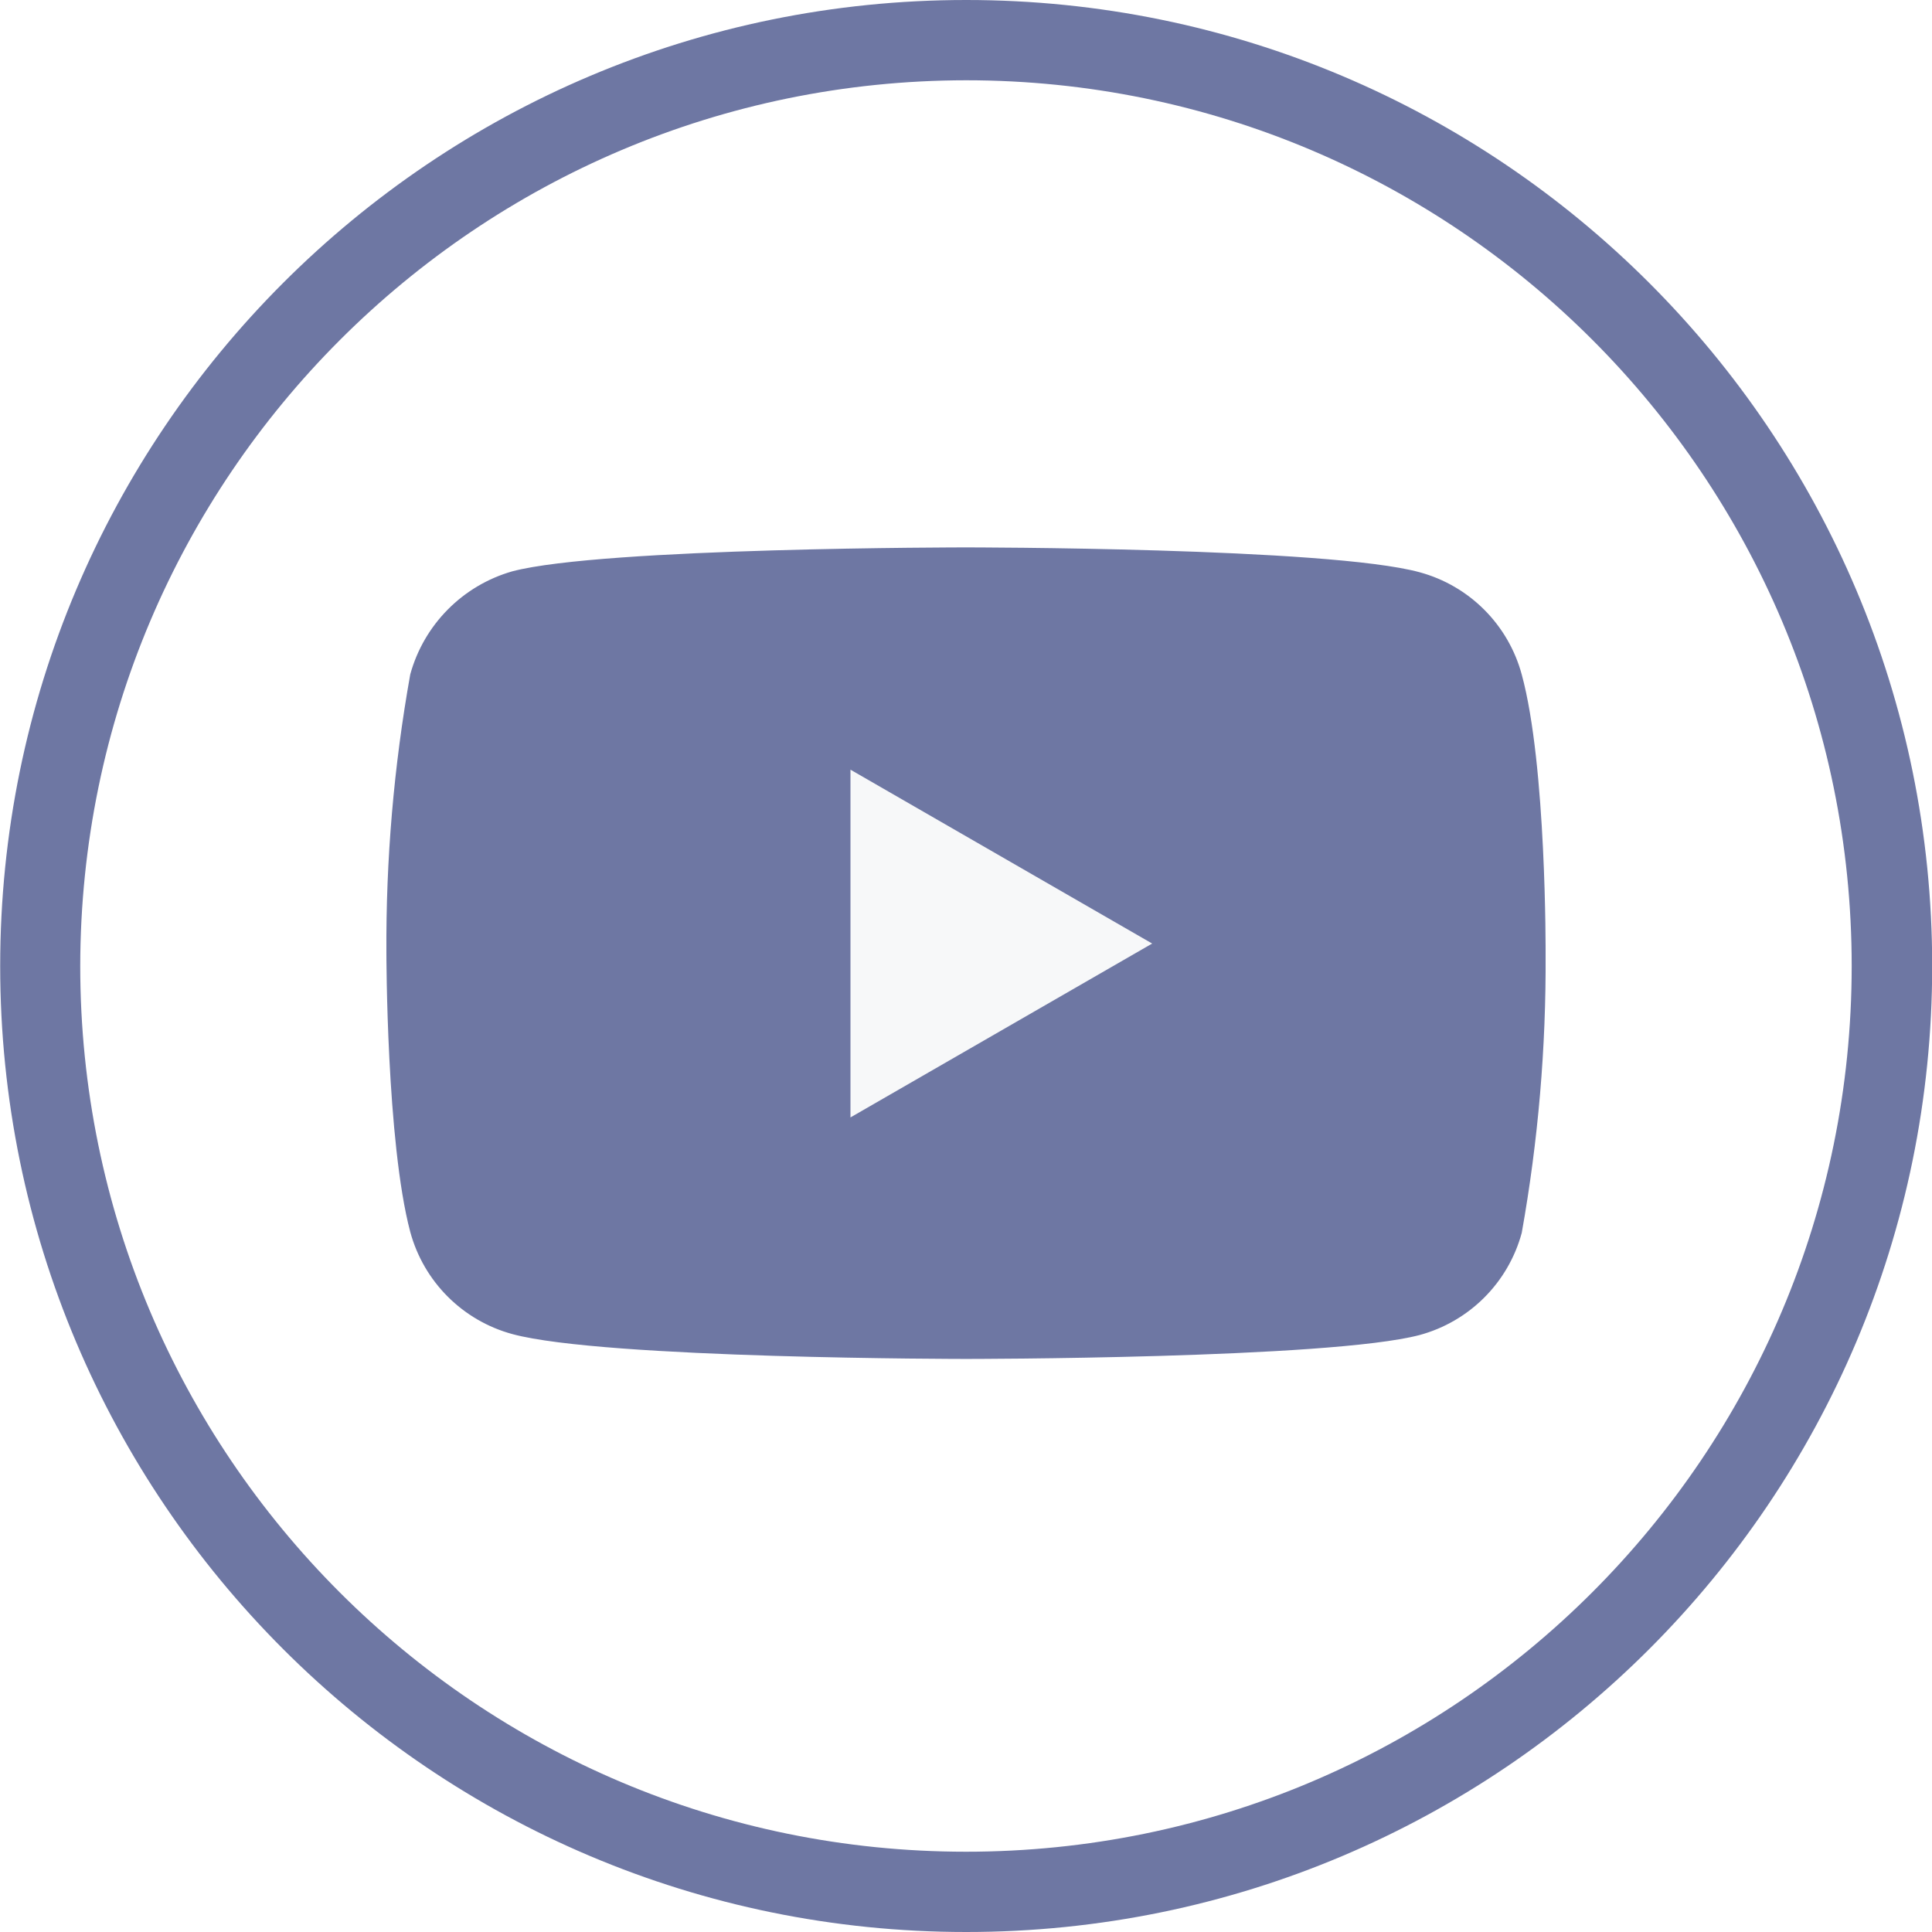
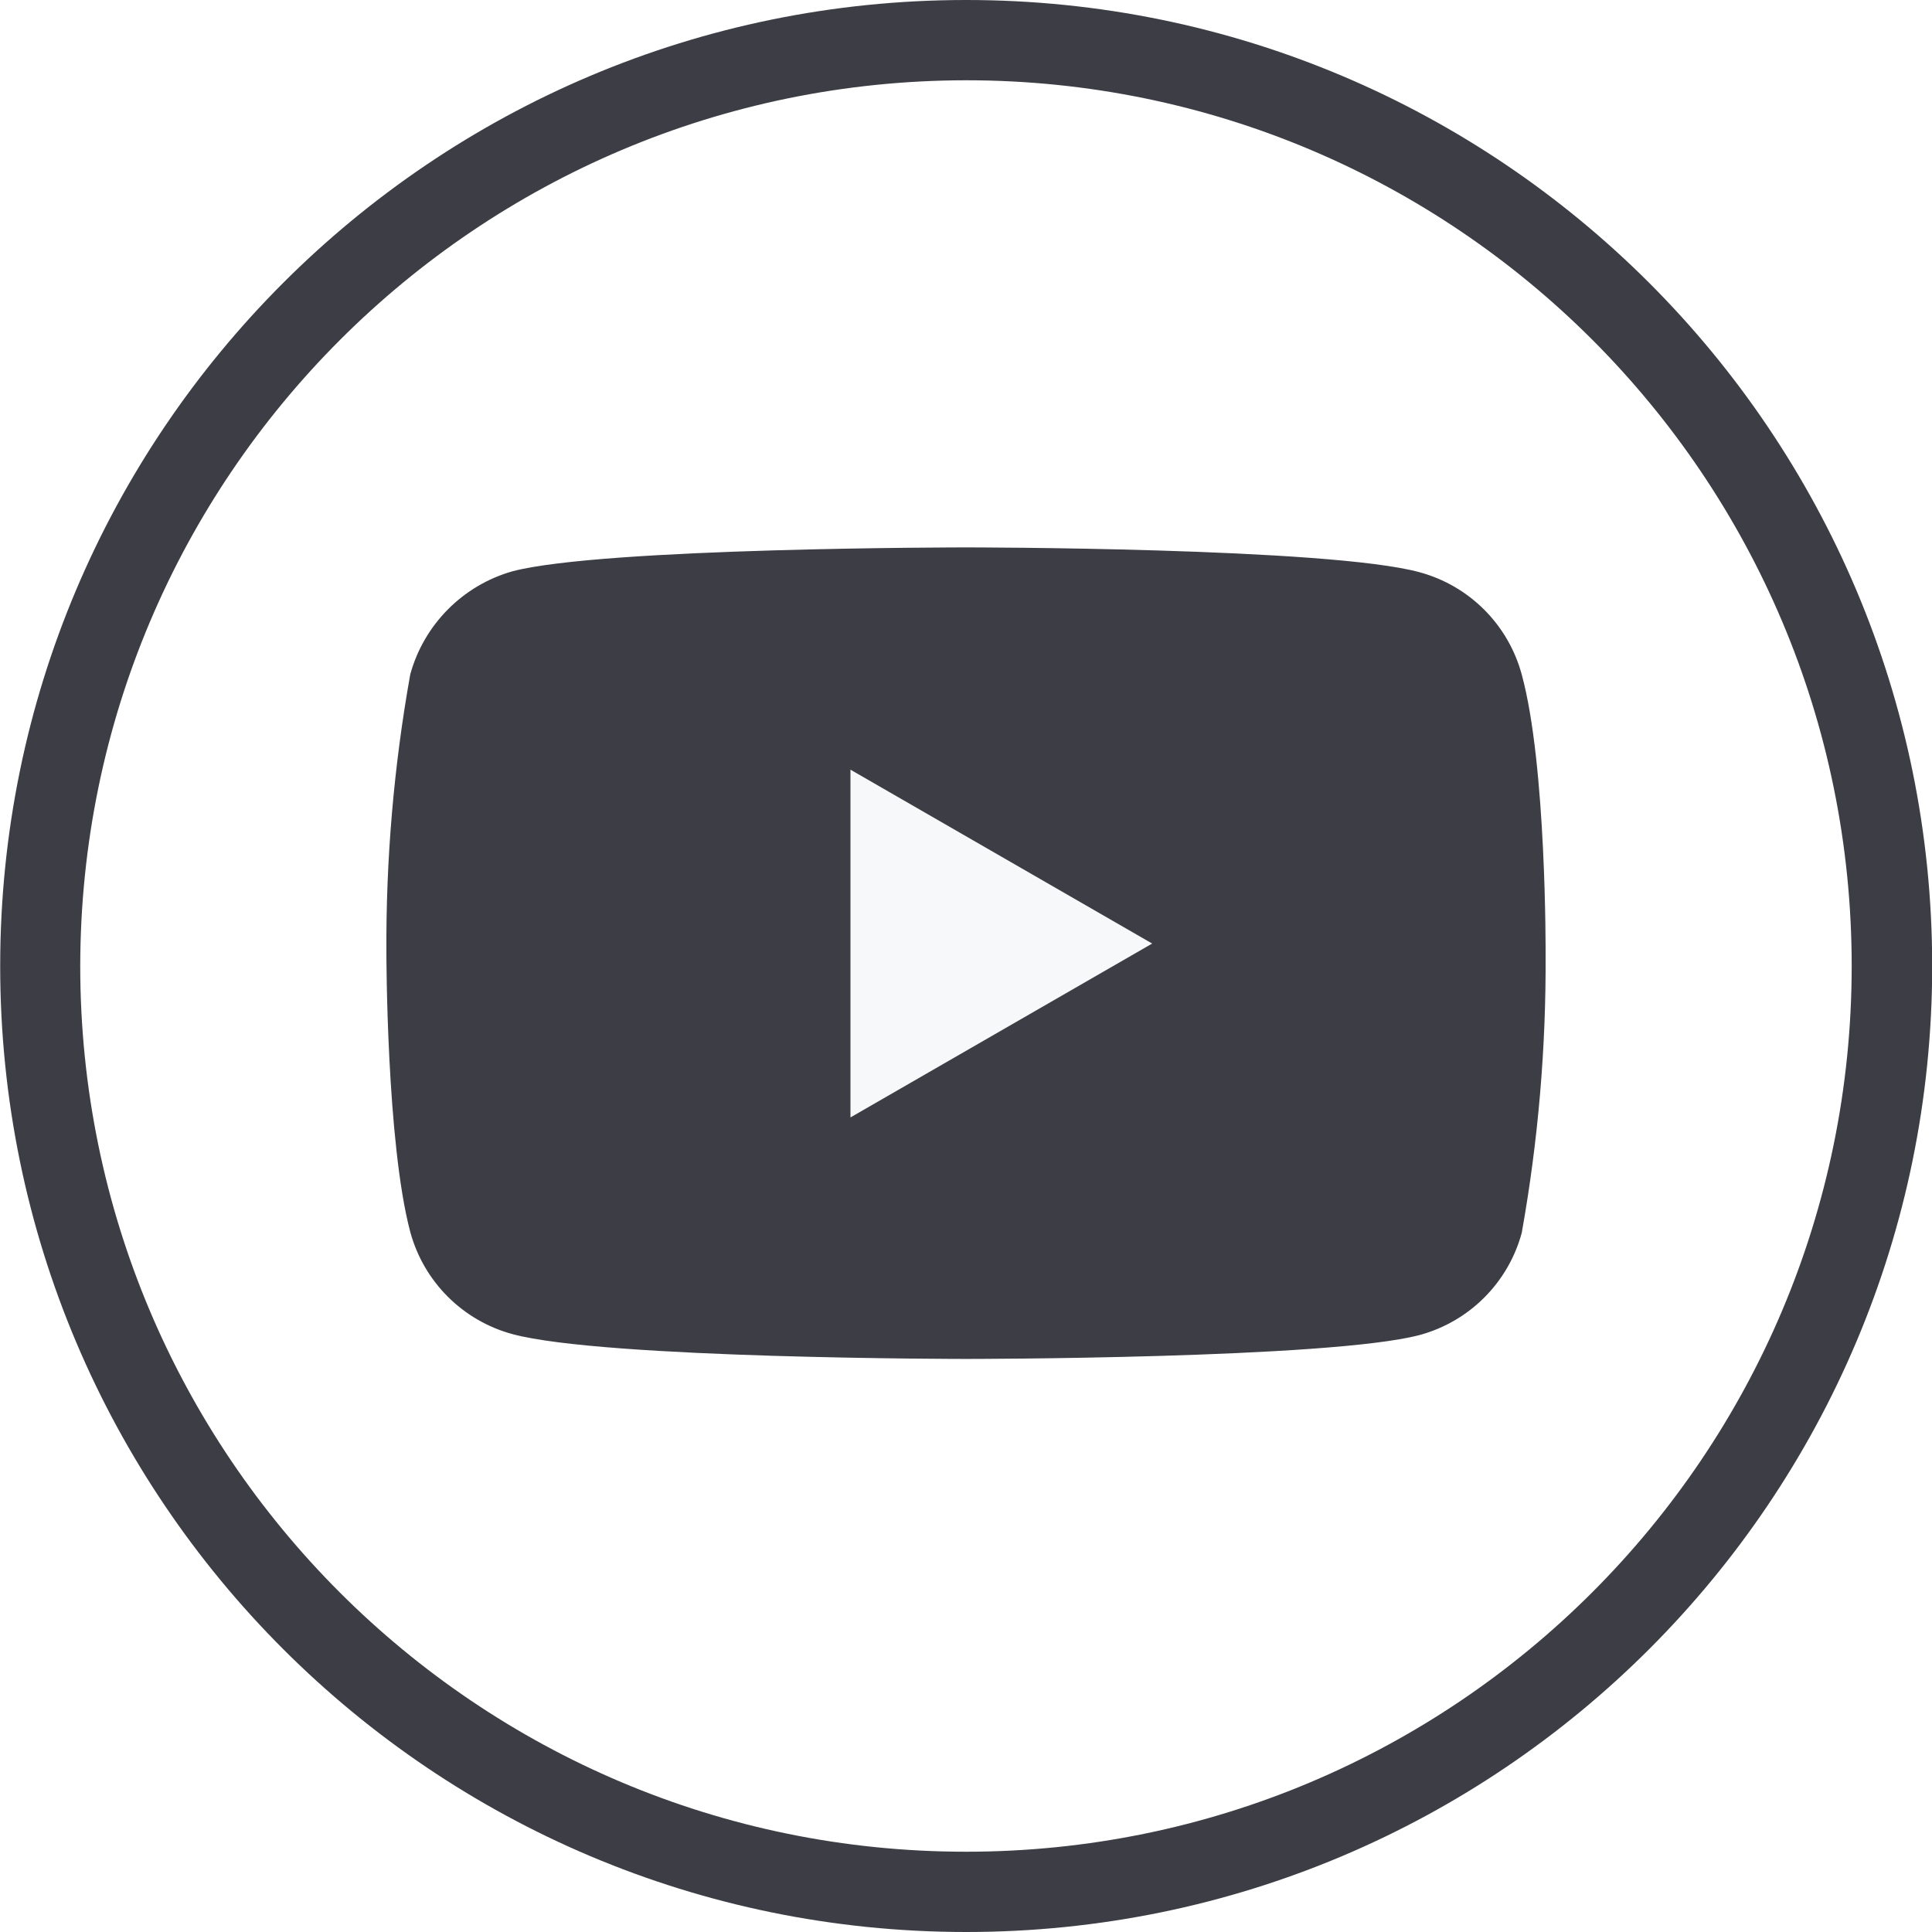
<svg xmlns="http://www.w3.org/2000/svg" width="60" height="60" viewBox="0 0 60 60">
  <g id="Group_1837" data-name="Group 1837" transform="translate(-4732 -5135)">
    <g id="Group_1833" data-name="Group 1833">
-       <path id="Path_6236" data-name="Path 6236" d="M35.258,3.944A4.51,4.51,0,0,0,32.085.771C29.268,0,18,0,18,0S6.731,0,3.914.742a4.6,4.6,0,0,0-3.173,3.2A47.527,47.527,0,0,0,0,12.6s0,5.871.741,8.659a4.511,4.511,0,0,0,3.173,3.173c2.847.771,14.086.771,14.086.771s11.268,0,14.086-.742a4.51,4.51,0,0,0,3.173-3.173A47.528,47.528,0,0,0,36,12.633S36.03,6.761,35.258,3.944Zm0,0" transform="translate(4744 5152)" fill="#6e77a3" />
+       <path id="Path_6236" data-name="Path 6236" d="M35.258,3.944A4.51,4.51,0,0,0,32.085.771C29.268,0,18,0,18,0S6.731,0,3.914.742a4.6,4.6,0,0,0-3.173,3.2A47.527,47.527,0,0,0,0,12.6s0,5.871.741,8.659a4.511,4.511,0,0,0,3.173,3.173c2.847.771,14.086.771,14.086.771s11.268,0,14.086-.742a4.51,4.51,0,0,0,3.173-3.173A47.528,47.528,0,0,0,36,12.633S36.03,6.761,35.258,3.944Zm0,0" transform="translate(4744 5152)" fill="#3d3e45" />
      <path id="Path_6237" data-name="Path 6237" d="M204.969,113.278l9.37-5.4-9.37-5.4Zm0,0" transform="translate(4553.443 5056.425)" fill="#f7f8f9" />
-       <path id="Path_6332" data-name="Path 6332" d="M456,49.994A27.507,27.507,0,1,1,428.486,77.5,27.538,27.538,0,0,1,456,49.994m0-2.493a30,30,0,1,0,30,30,30,30,0,0,0-30-30Z" transform="translate(4306.006 5087.499)" fill="#6e77a3" />
+       <path id="Path_6332" data-name="Path 6332" d="M456,49.994A27.507,27.507,0,1,1,428.486,77.5,27.538,27.538,0,0,1,456,49.994m0-2.493a30,30,0,1,0,30,30,30,30,0,0,0-30-30Z" transform="translate(4306.006 5087.499)" fill="#3d3e45" />
    </g>
  </g>
</svg>
